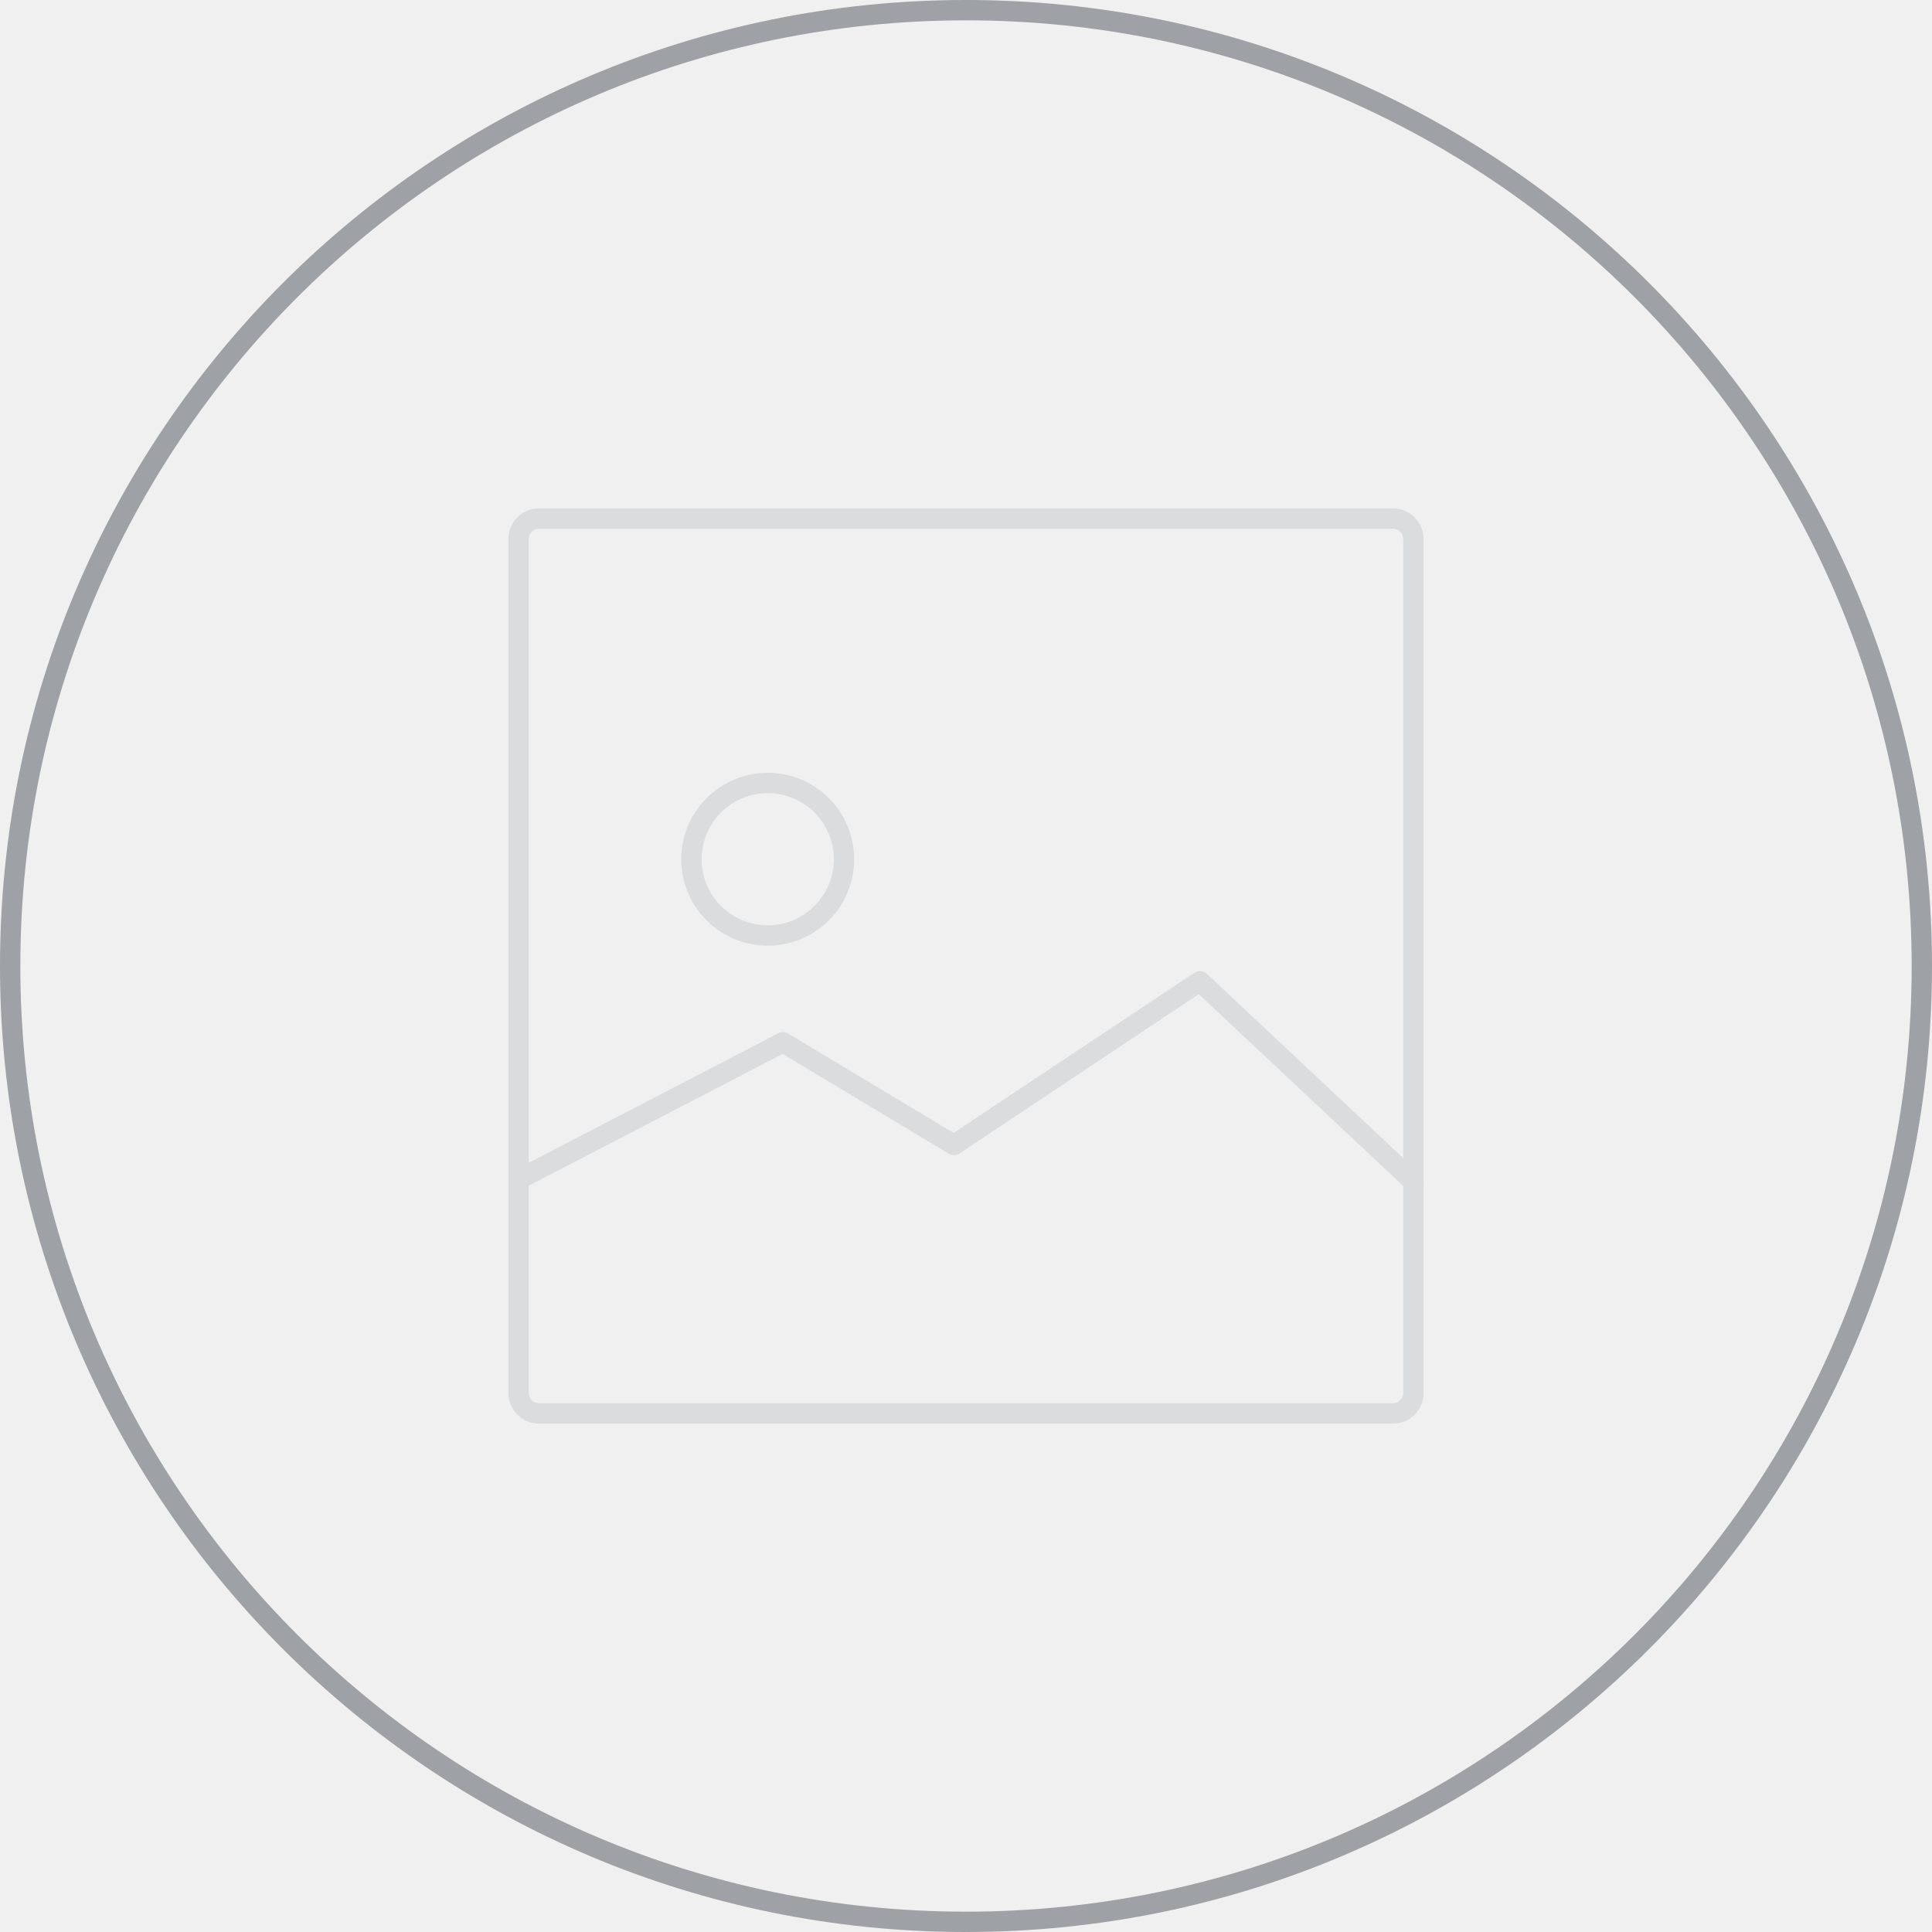
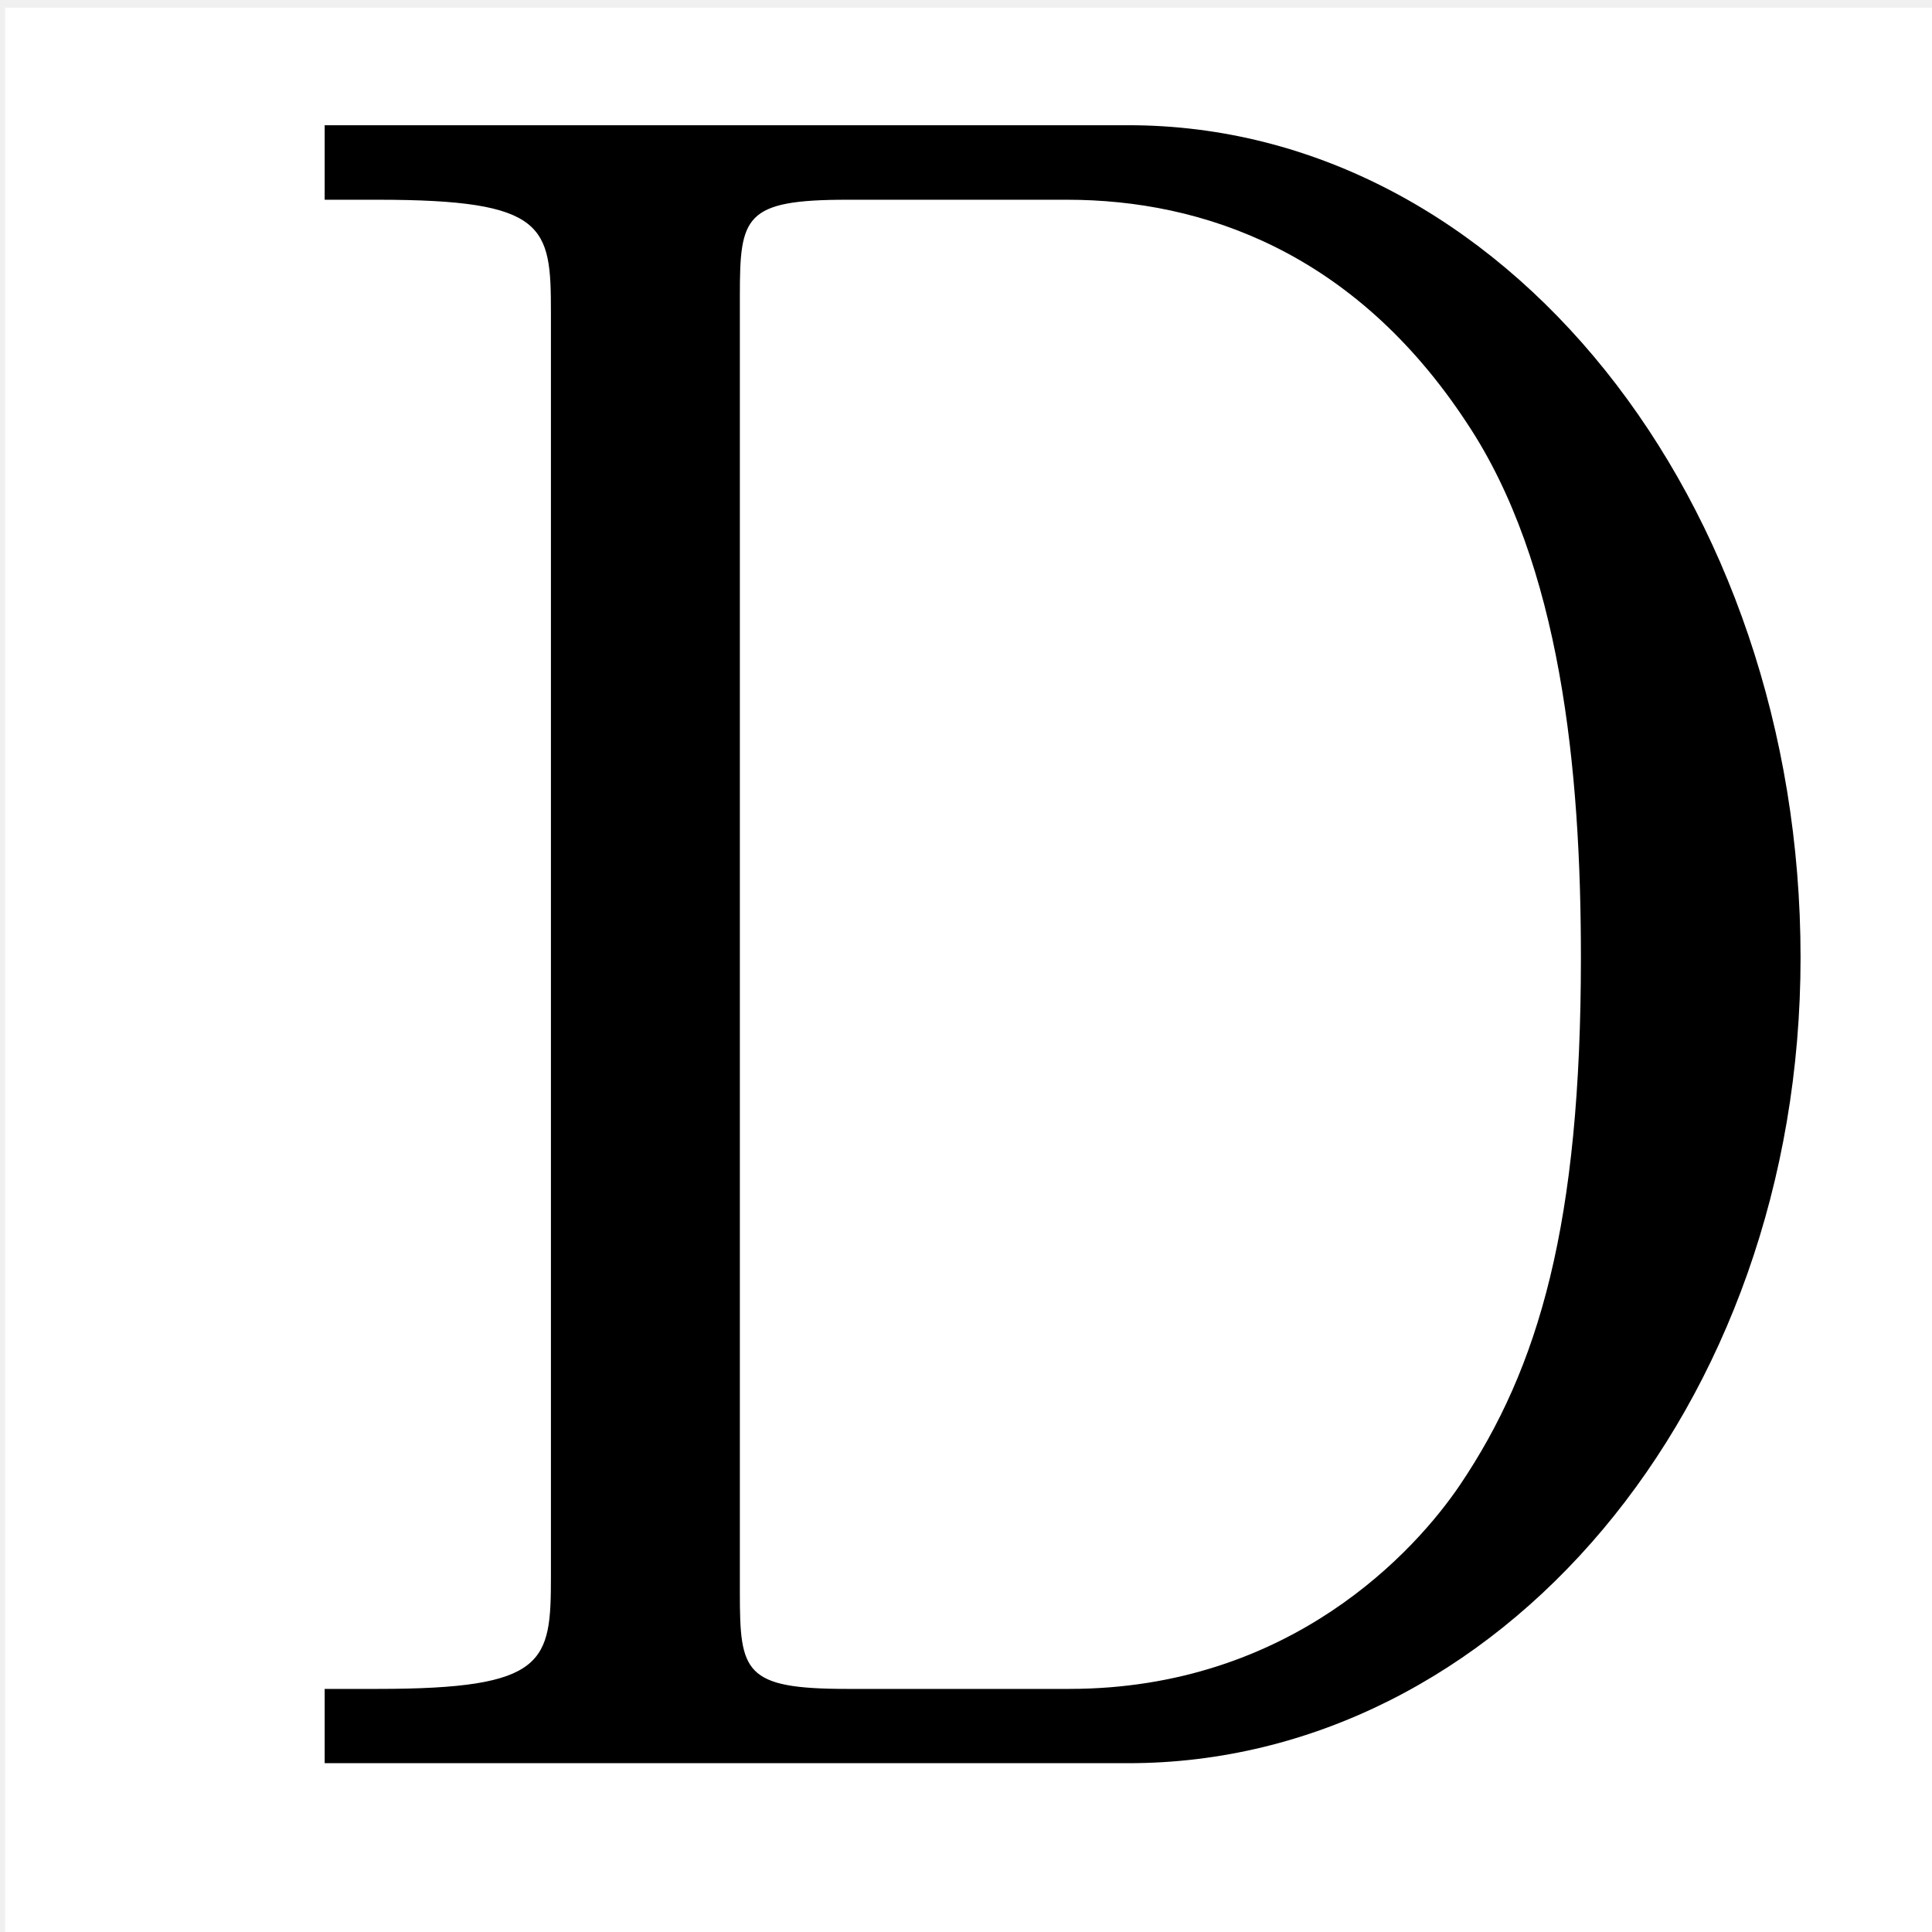
- <svg xmlns="http://www.w3.org/2000/svg" xmlns:xlink="http://www.w3.org/1999/xlink" width="190" height="190" viewBox="0 0 190 190" version="1.1">
-   <g id="Canvas" transform="translate(-61 -613)">
-     <g id="icon" style="mix-blend-mode:normal;">
-       <g id="Ellipse 2" style="mix-blend-mode:normal;">
-         <mask id="mask0_outline_ins">
-           <use xlink:href="#path0_fill" fill="white" transform="translate(61 613)" />
-         </mask>
-         <g mask="url(#mask0_outline_ins)">
-           <use xlink:href="#path1_stroke_2x" transform="translate(61 613)" fill="#9EA1A6" style="mix-blend-mode:normal;" />
-         </g>
-       </g>
-       <g id="img" style="mix-blend-mode:normal;">
-         <g id="nature" style="mix-blend-mode:normal;" opacity="0.5">
-           <g id="img" style="mix-blend-mode:normal;">
-             <mask id="mask1_outline_ins">
-               <use xlink:href="#path2_fill" fill="white" transform="translate(111 663)" />
-             </mask>
-             <g mask="url(#mask1_outline_ins)">
-               <use xlink:href="#path3_stroke_2x" transform="translate(111 663)" fill="#C6C8CC" style="mix-blend-mode:normal;" />
-             </g>
-           </g>
-           <g id="mountain" style="mix-blend-mode:normal;">
-             <use xlink:href="#path4_stroke" transform="translate(112 709.5)" fill="#C6C8CC" style="mix-blend-mode:normal;" />
-           </g>
-           <g id="sun" style="mix-blend-mode:normal;">
-             <use xlink:href="#path5_stroke" transform="translate(129 690)" fill="#C6C8CC" style="mix-blend-mode:normal;" />
-           </g>
-         </g>
-       </g>
-     </g>
+ <svg xmlns="http://www.w3.org/2000/svg" width="512" height="512" viewBox="0 0 135.467 135.467" version="1.1" id="svg5">
+   <defs id="defs2" />
+   <g id="layer2">
+     <rect id="rect11074" width="135.885" height="135.524" x="0.36" y="0.541" style="stroke-width:0.265;fill:#ffffff;fill-opacity:1" />
  </g>
-   <defs>
-     <path id="path0_fill" d="M 190 95C 190 147.467 147.467 190 95 190C 42.533 190 0 147.467 0 95C 0 42.533 42.533 0 95 0C 147.467 0 190 42.533 190 95Z" />
-     <path id="path1_stroke_2x" d="M 188 95C 188 146.362 146.362 188 95 188L 95 192C 148.572 192 192 148.572 192 95L 188 95ZM 95 188C 43.638 188 2 146.362 2 95L -2 95C -2 148.572 41.428 192 95 192L 95 188ZM 2 95C 2 43.638 43.638 2 95 2L 95 -2C 41.428 -2 -2 41.428 -2 95L 2 95ZM 95 2C 146.362 2 188 43.638 188 95L 192 95C 192 41.428 148.572 -2 95 -2L 95 2Z" />
-     <path id="path2_fill" d="M 0 3C 0 1.343 1.343 0 3 0L 87 0C 88.657 0 90 1.343 90 3L 90 87C 90 88.657 88.657 90 87 90L 3 90C 1.343 90 0 88.657 0 87L 0 3Z" />
-     <path id="path3_stroke_2x" d="M 3 2L 87 2L 87 -2L 3 -2L 3 2ZM 88 3L 88 87L 92 87L 92 3L 88 3ZM 87 88L 3 88L 3 92L 87 92L 87 88ZM 2 87L 2 3L -2 3L -2 87L 2 87ZM 3 -2C 0.239 -2 -2 0.239 -2 3L 2 3C 2 2.448 2.448 2 3 2L 3 -2ZM 87 2C 87.552 2 88 2.448 88 3L 92 3C 92 0.239 89.761 -2 87 -2L 87 2ZM 88 87C 88 87.552 87.552 88 87 88L 87 92C 89.761 92 92 89.761 92 87L 88 87ZM 3 88C 2.448 88 2 87.552 2 87L -2 87C -2 89.761 0.239 92 3 92L 3 88Z" />
-     <path id="path4_stroke" d="M -0.461 18.613C -0.951 18.867 -1.142 19.471 -0.887 19.961C -0.633 20.451 -0.029 20.642 0.461 20.387L -0.461 18.613ZM 26 6L 26.515 5.143C 26.217 4.964 25.848 4.952 25.539 5.112L 26 6ZM 42.811 16.1L 42.296 16.957C 42.627 17.156 43.043 17.147 43.365 16.933L 42.811 16.1ZM 67 0L 67.684 -0.729C 67.346 -1.047 66.832 -1.09 66.446 -0.832L 67 0ZM 87.316 20.429C 87.719 20.807 88.352 20.787 88.729 20.384C 89.107 19.981 89.087 19.349 88.684 18.971L 87.316 20.429ZM 0.461 20.387L 26.461 6.888L 25.539 5.112L -0.461 18.613L 0.461 20.387ZM 25.485 6.857L 42.296 16.957L 43.326 15.243L 26.515 5.143L 25.485 6.857ZM 43.365 16.933L 67.554 0.832L 66.446 -0.832L 42.257 15.268L 43.365 16.933ZM 66.316 0.729L 87.316 20.429L 88.684 18.971L 67.684 -0.729L 66.316 0.729Z" />
-     <path id="path5_stroke" d="M 14 7.5C 14 11.09 11.09 14 7.5 14L 7.5 16C 12.194 16 16 12.194 16 7.5L 14 7.5ZM 7.5 14C 3.91 14 1 11.09 1 7.5L -1 7.5C -1 12.194 2.806 16 7.5 16L 7.5 14ZM 1 7.5C 1 3.91 3.91 1 7.5 1L 7.5 -1C 2.806 -1 -1 2.806 -1 7.5L 1 7.5ZM 7.5 1C 11.09 1 14 3.91 14 7.5L 16 7.5C 16 2.806 12.194 -1 7.5 -1L 7.5 1Z" />
-   </defs>
+   <g id="layer1">
+     <text xml:space="preserve" style="font-style:normal;font-variant:normal;font-weight:normal;font-stretch:normal;font-size:160.912px;line-height:1.25;font-family:'Cambria Math';-inkscape-font-specification:'Cambria Math, Normal';font-variant-ligatures:normal;font-variant-caps:normal;font-variant-numeric:normal;font-variant-east-asian:normal;fill:#000000;fill-opacity:1;stroke:none;stroke-width:0.838" x="18.164" y="118.308" id="text1313" transform="scale(0.9569531,1.044983)">
+       <tspan id="tspan1311" style="font-style:normal;font-variant:normal;font-weight:normal;font-stretch:normal;font-size:160.912px;font-family:'Cambria Math';-inkscape-font-specification:'Cambria Math, Normal';font-variant-ligatures:normal;font-variant-caps:normal;font-variant-numeric:normal;font-variant-east-asian:normal;stroke-width:0.838" x="18.164" y="118.308">D</tspan>
+     </text>
+   </g>
</svg>
